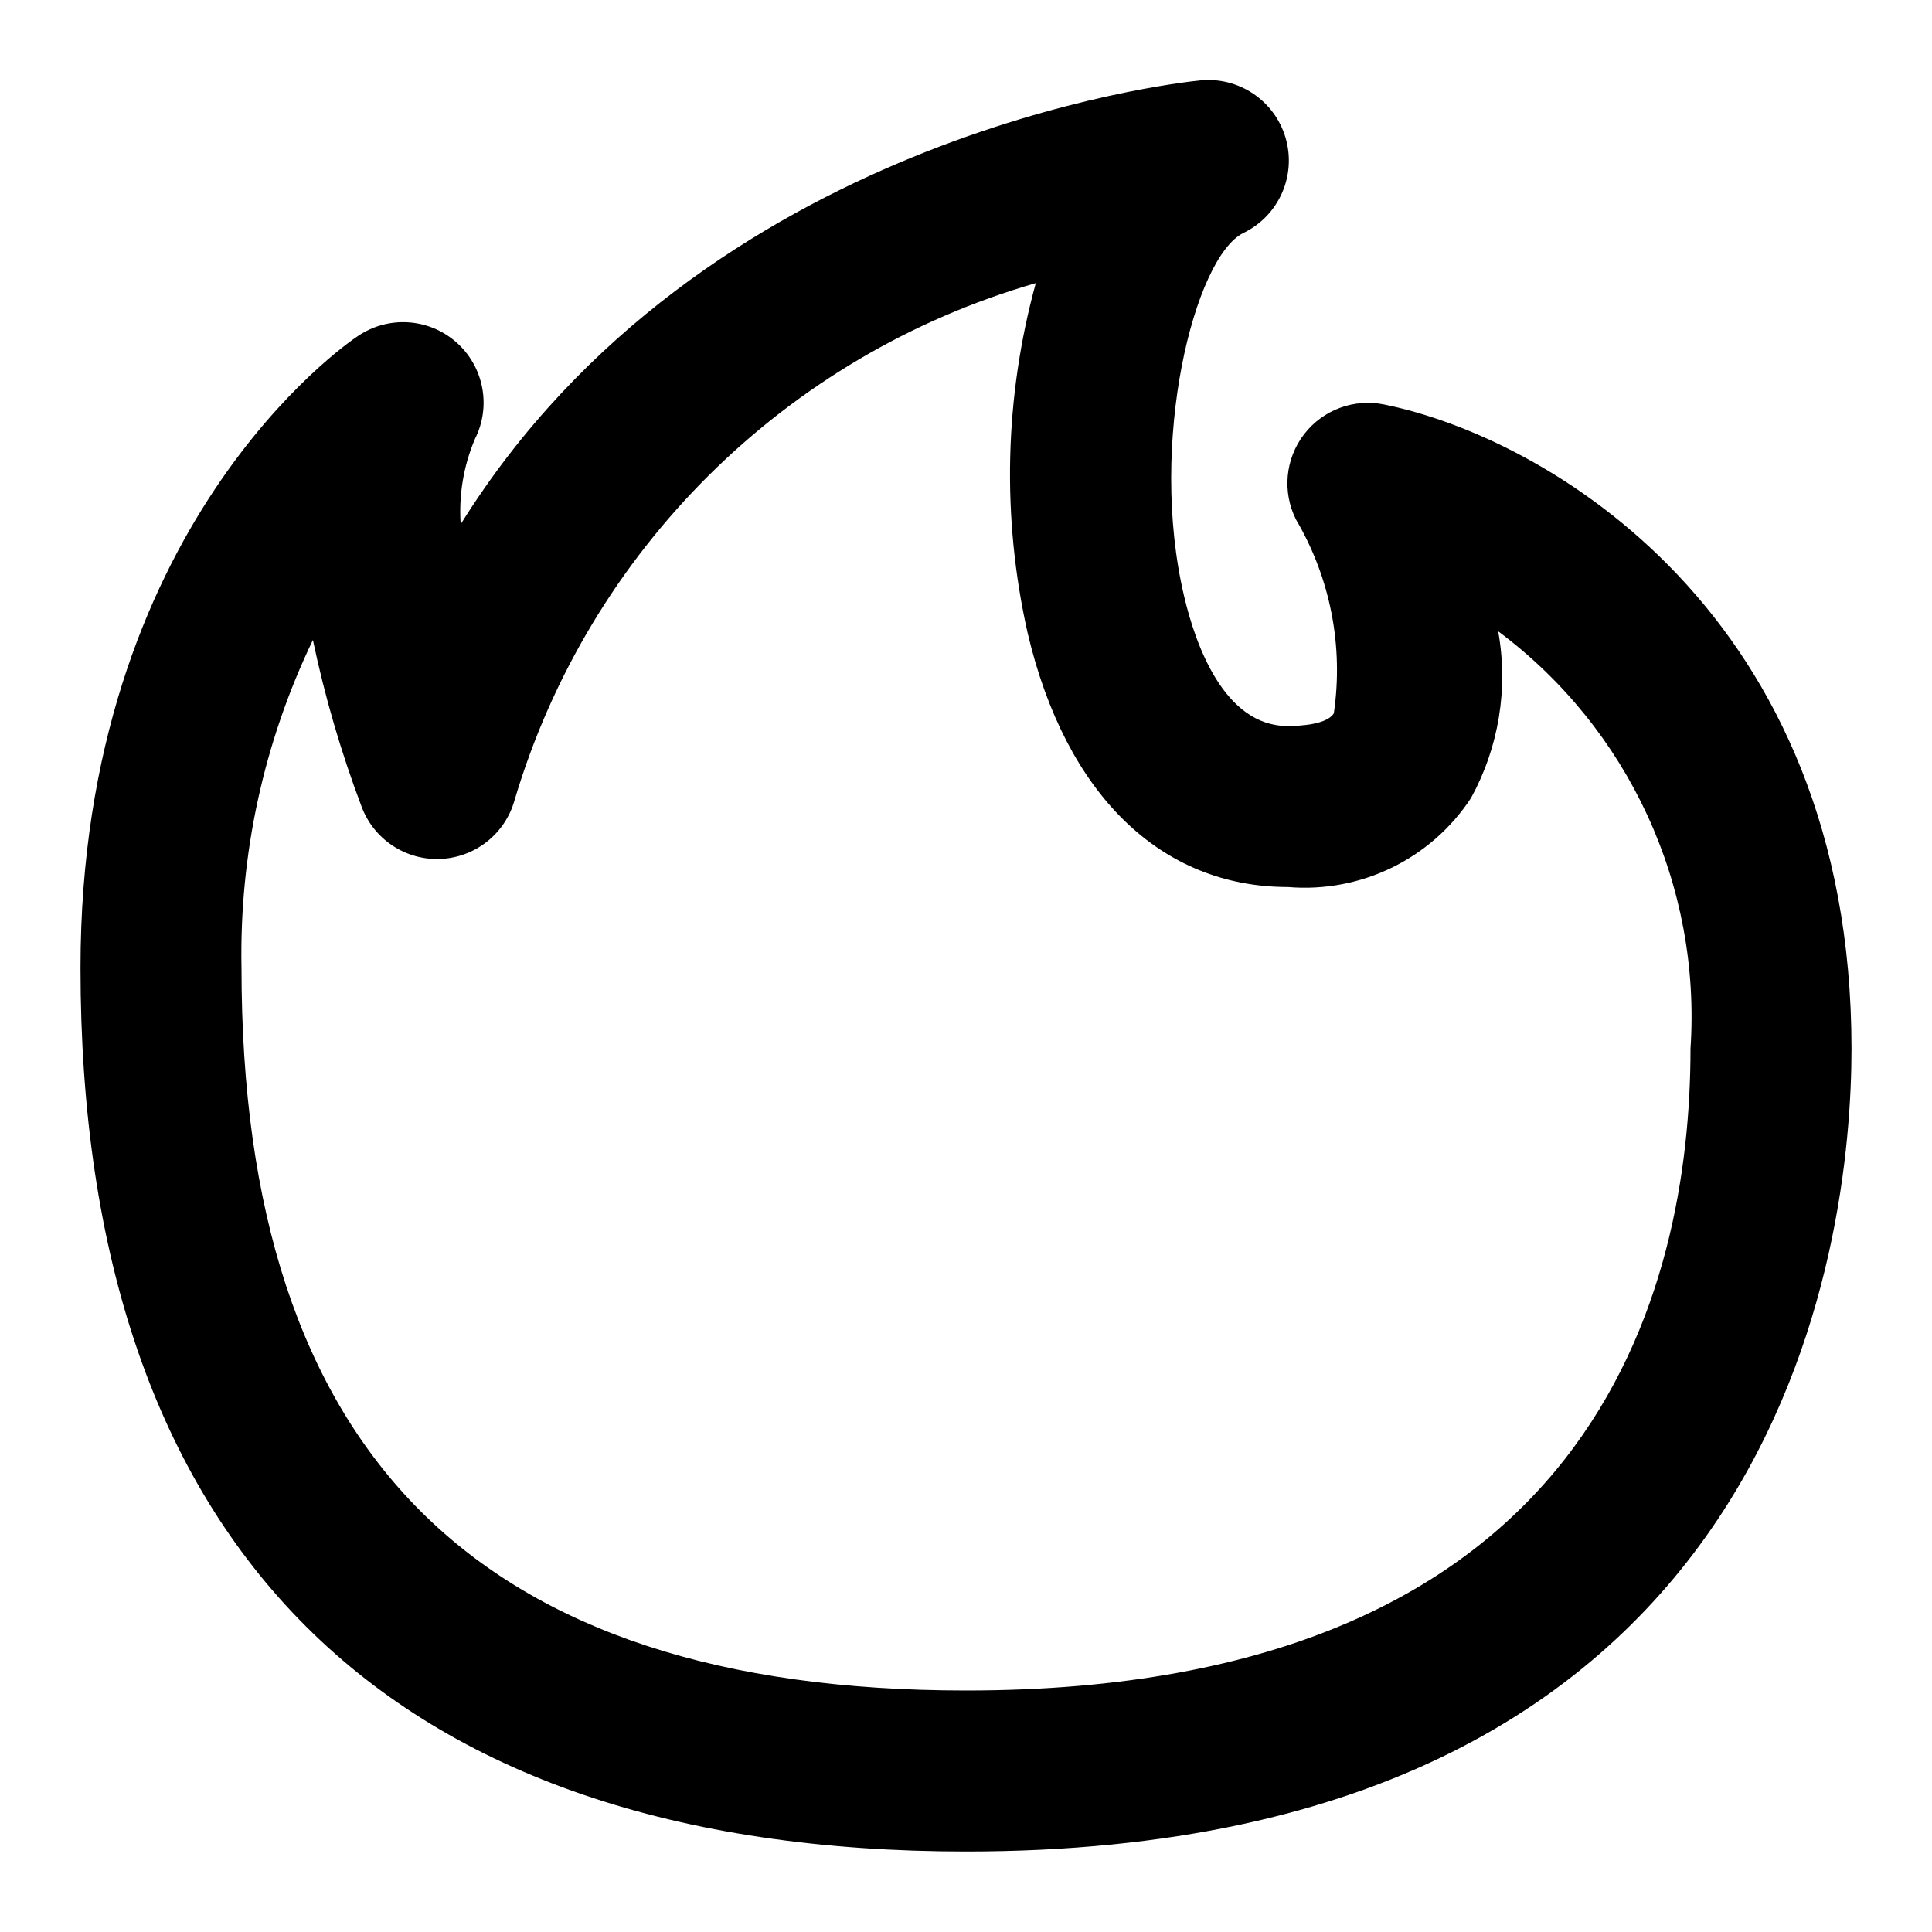
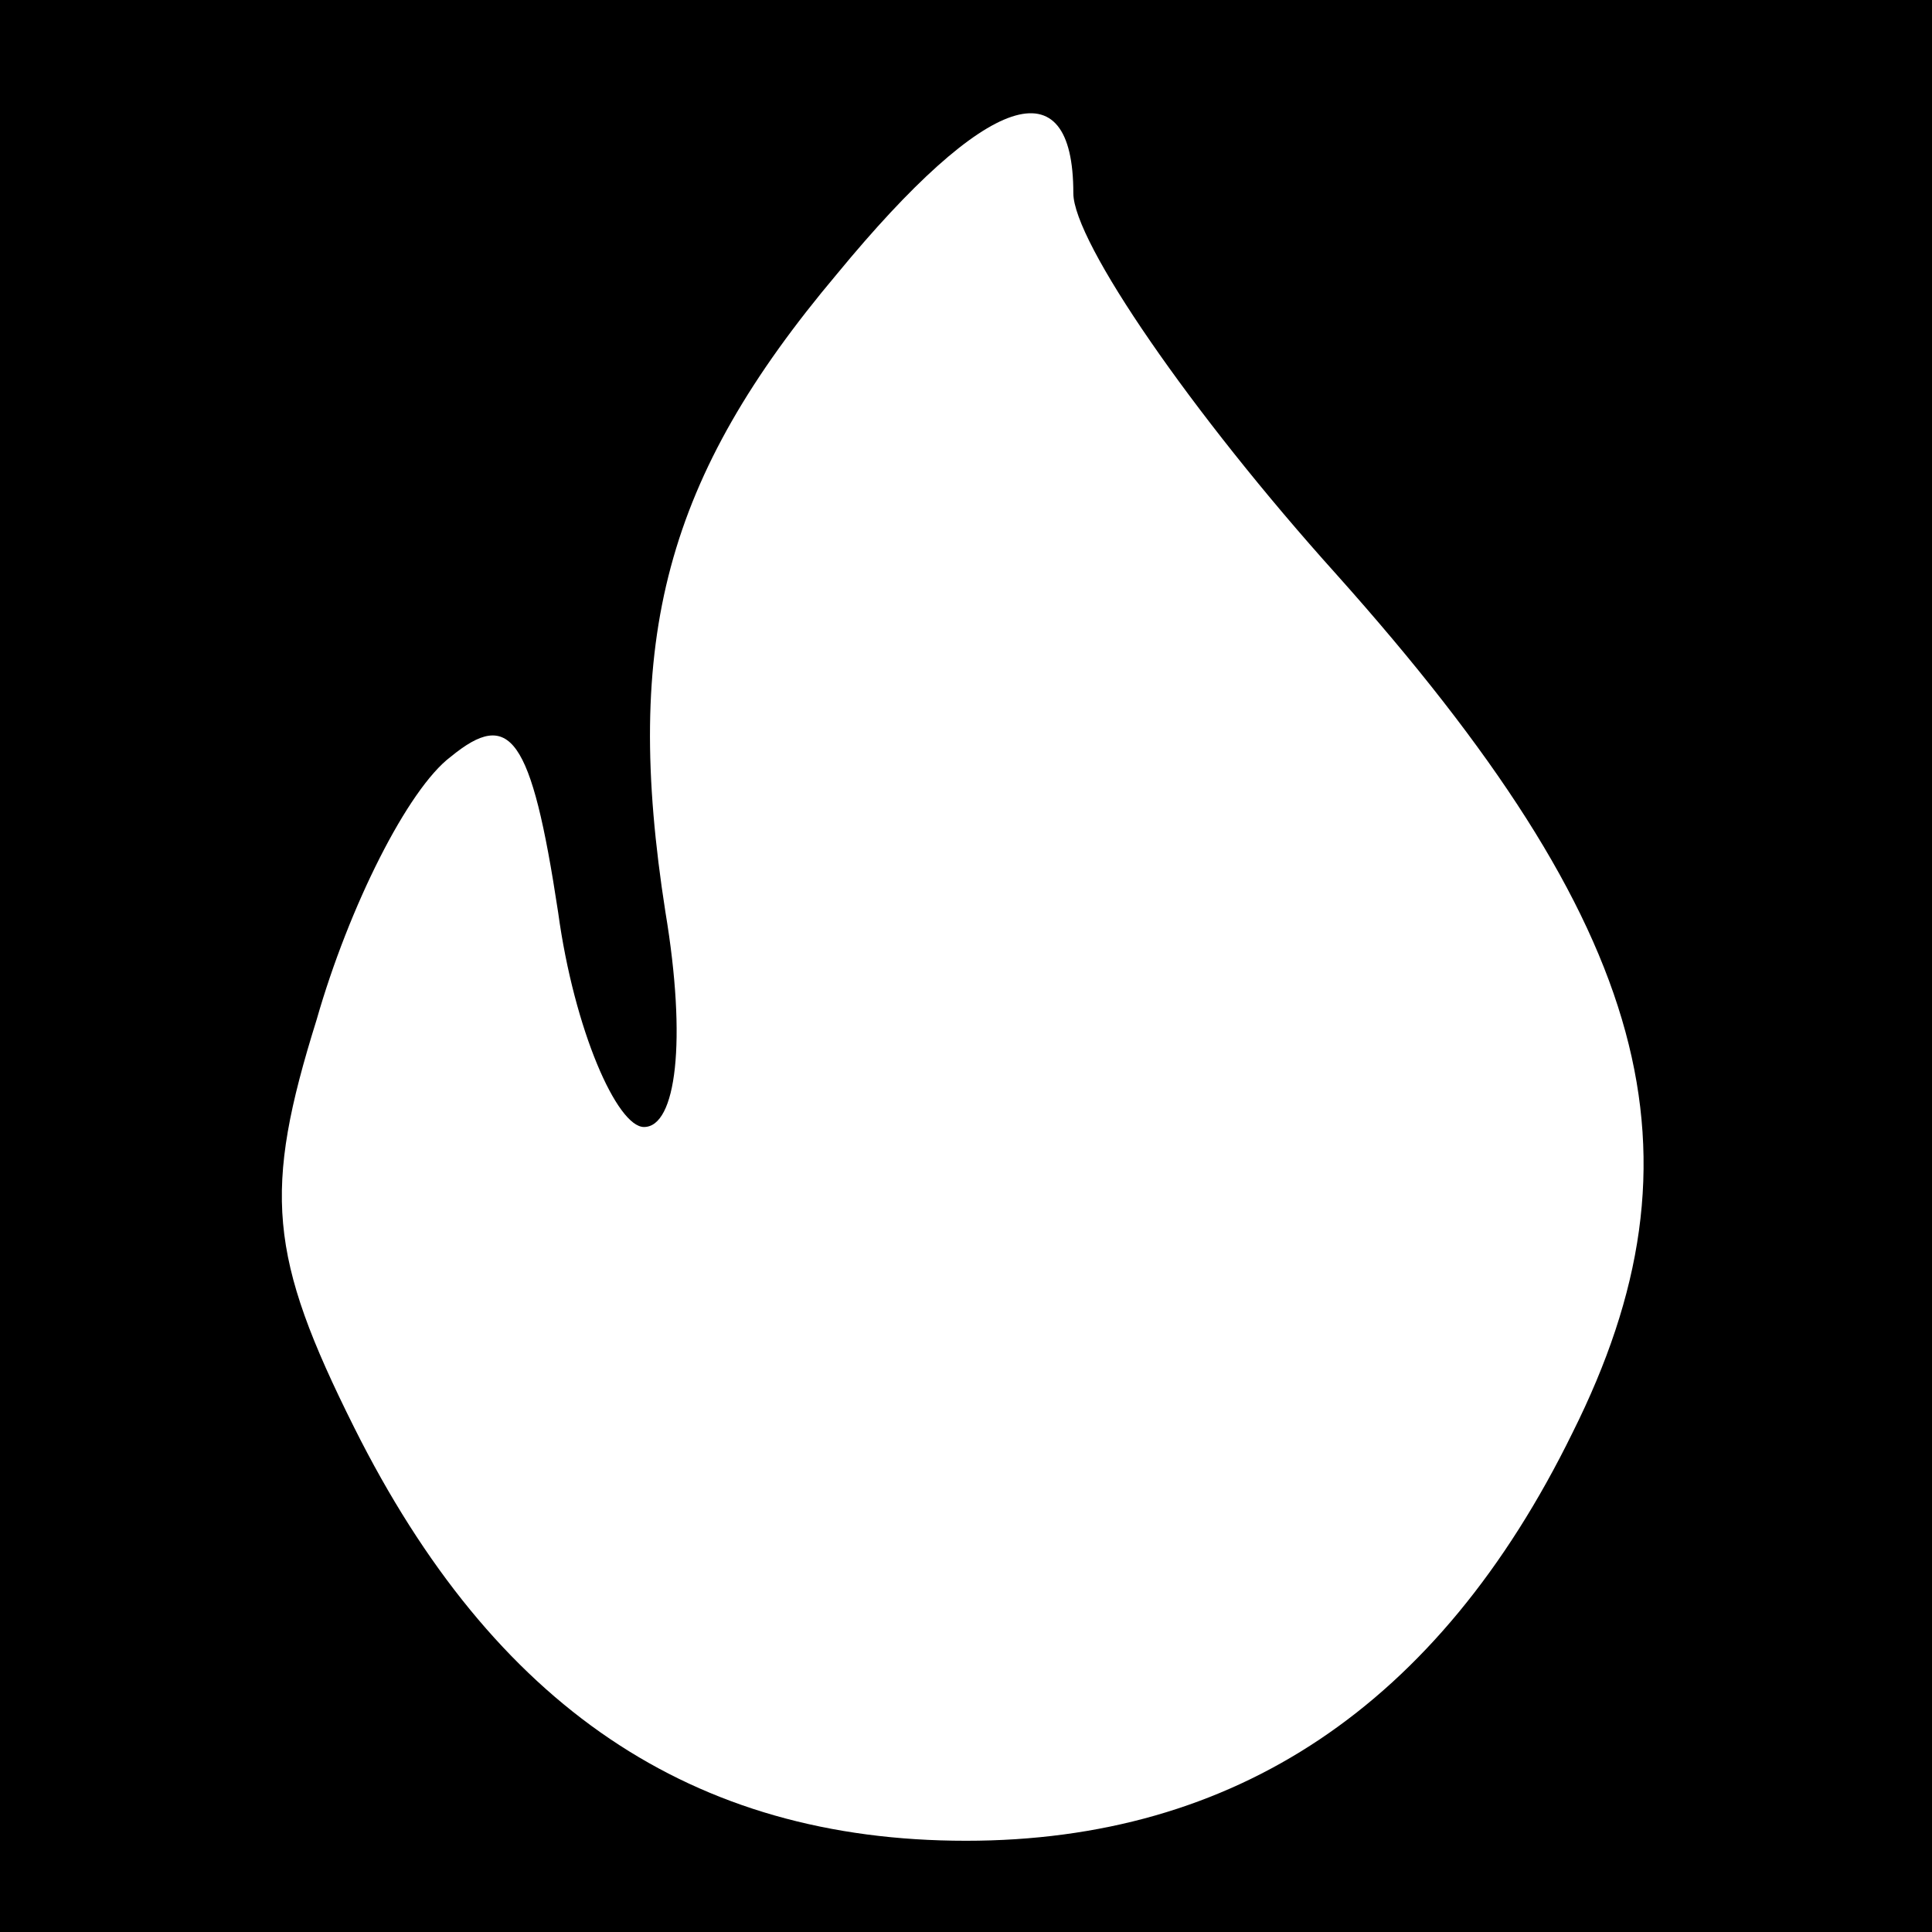
- <svg xmlns="http://www.w3.org/2000/svg" fill="currentColor" width="20" height="20" viewBox="0 0 24 24">
-   <path d="M12,23c10.207,0,11-7.634,11-9.974,0-5.406-3.8-7.594-5.8-8A1,1,0,0,0,16.1,6.455a3.686,3.686,0,0,1,.469,2.407c-.087.141-.429.157-.573.157-.788,0-1.145-1.009-1.286-1.61-.452-1.912.128-4.212.734-4.514A1,1,0,0,0,14.9,1c-.29.029-6.168.68-9.177,5.512A2.3,2.3,0,0,1,5.9,5.453,1,1,0,0,0,4.444,4.176C4.3,4.27,1,6.54,1,12.023,1,19.2,4.8,23,12,23ZM3.887,7.95a13.987,13.987,0,0,0,.605,2.071,1,1,0,0,0,1.9-.081,9.506,9.506,0,0,1,6.475-6.423,8.966,8.966,0,0,0-.1,4.352c.472,2,1.651,3.15,3.232,3.15a2.471,2.471,0,0,0,2.274-1.105,3.145,3.145,0,0,0,.338-2.072A5.971,5.971,0,0,1,21,13.026C21,16,19.831,21,12,21c-6.056,0-9-2.937-9-8.977A9,9,0,0,1,3.887,7.95Z" />
+ <svg xmlns="http://www.w3.org/2000/svg" version="1.0" width="36pt" height="36pt" viewBox="0 0 36 36" preserveAspectRatio="xMidYMid meet">
+   <g transform="translate(0,36) scale(0.1,-0.1)" fill="#000000" stroke="none">
+     <path d="M0 180 l0 -180 180 0 180 0 0 180 0 180 -180 0 -180 0 0 -180z m200 144 c0 -9 22 -41 49 -71 59 -66 70 -108 44 -160 -25 -51 -63 -76 -113 -76 -51 0 -88 25 -114 77 -16 32 -17 44 -7 76 6 21 17 43 25 49 11 9 15 4 20 -29 3 -22 11 -40 16 -40 6 0 8 16 4 40 -8 51 0 81 32 119 28 34 44 39 44 15z" />
+   </g>
</svg>
